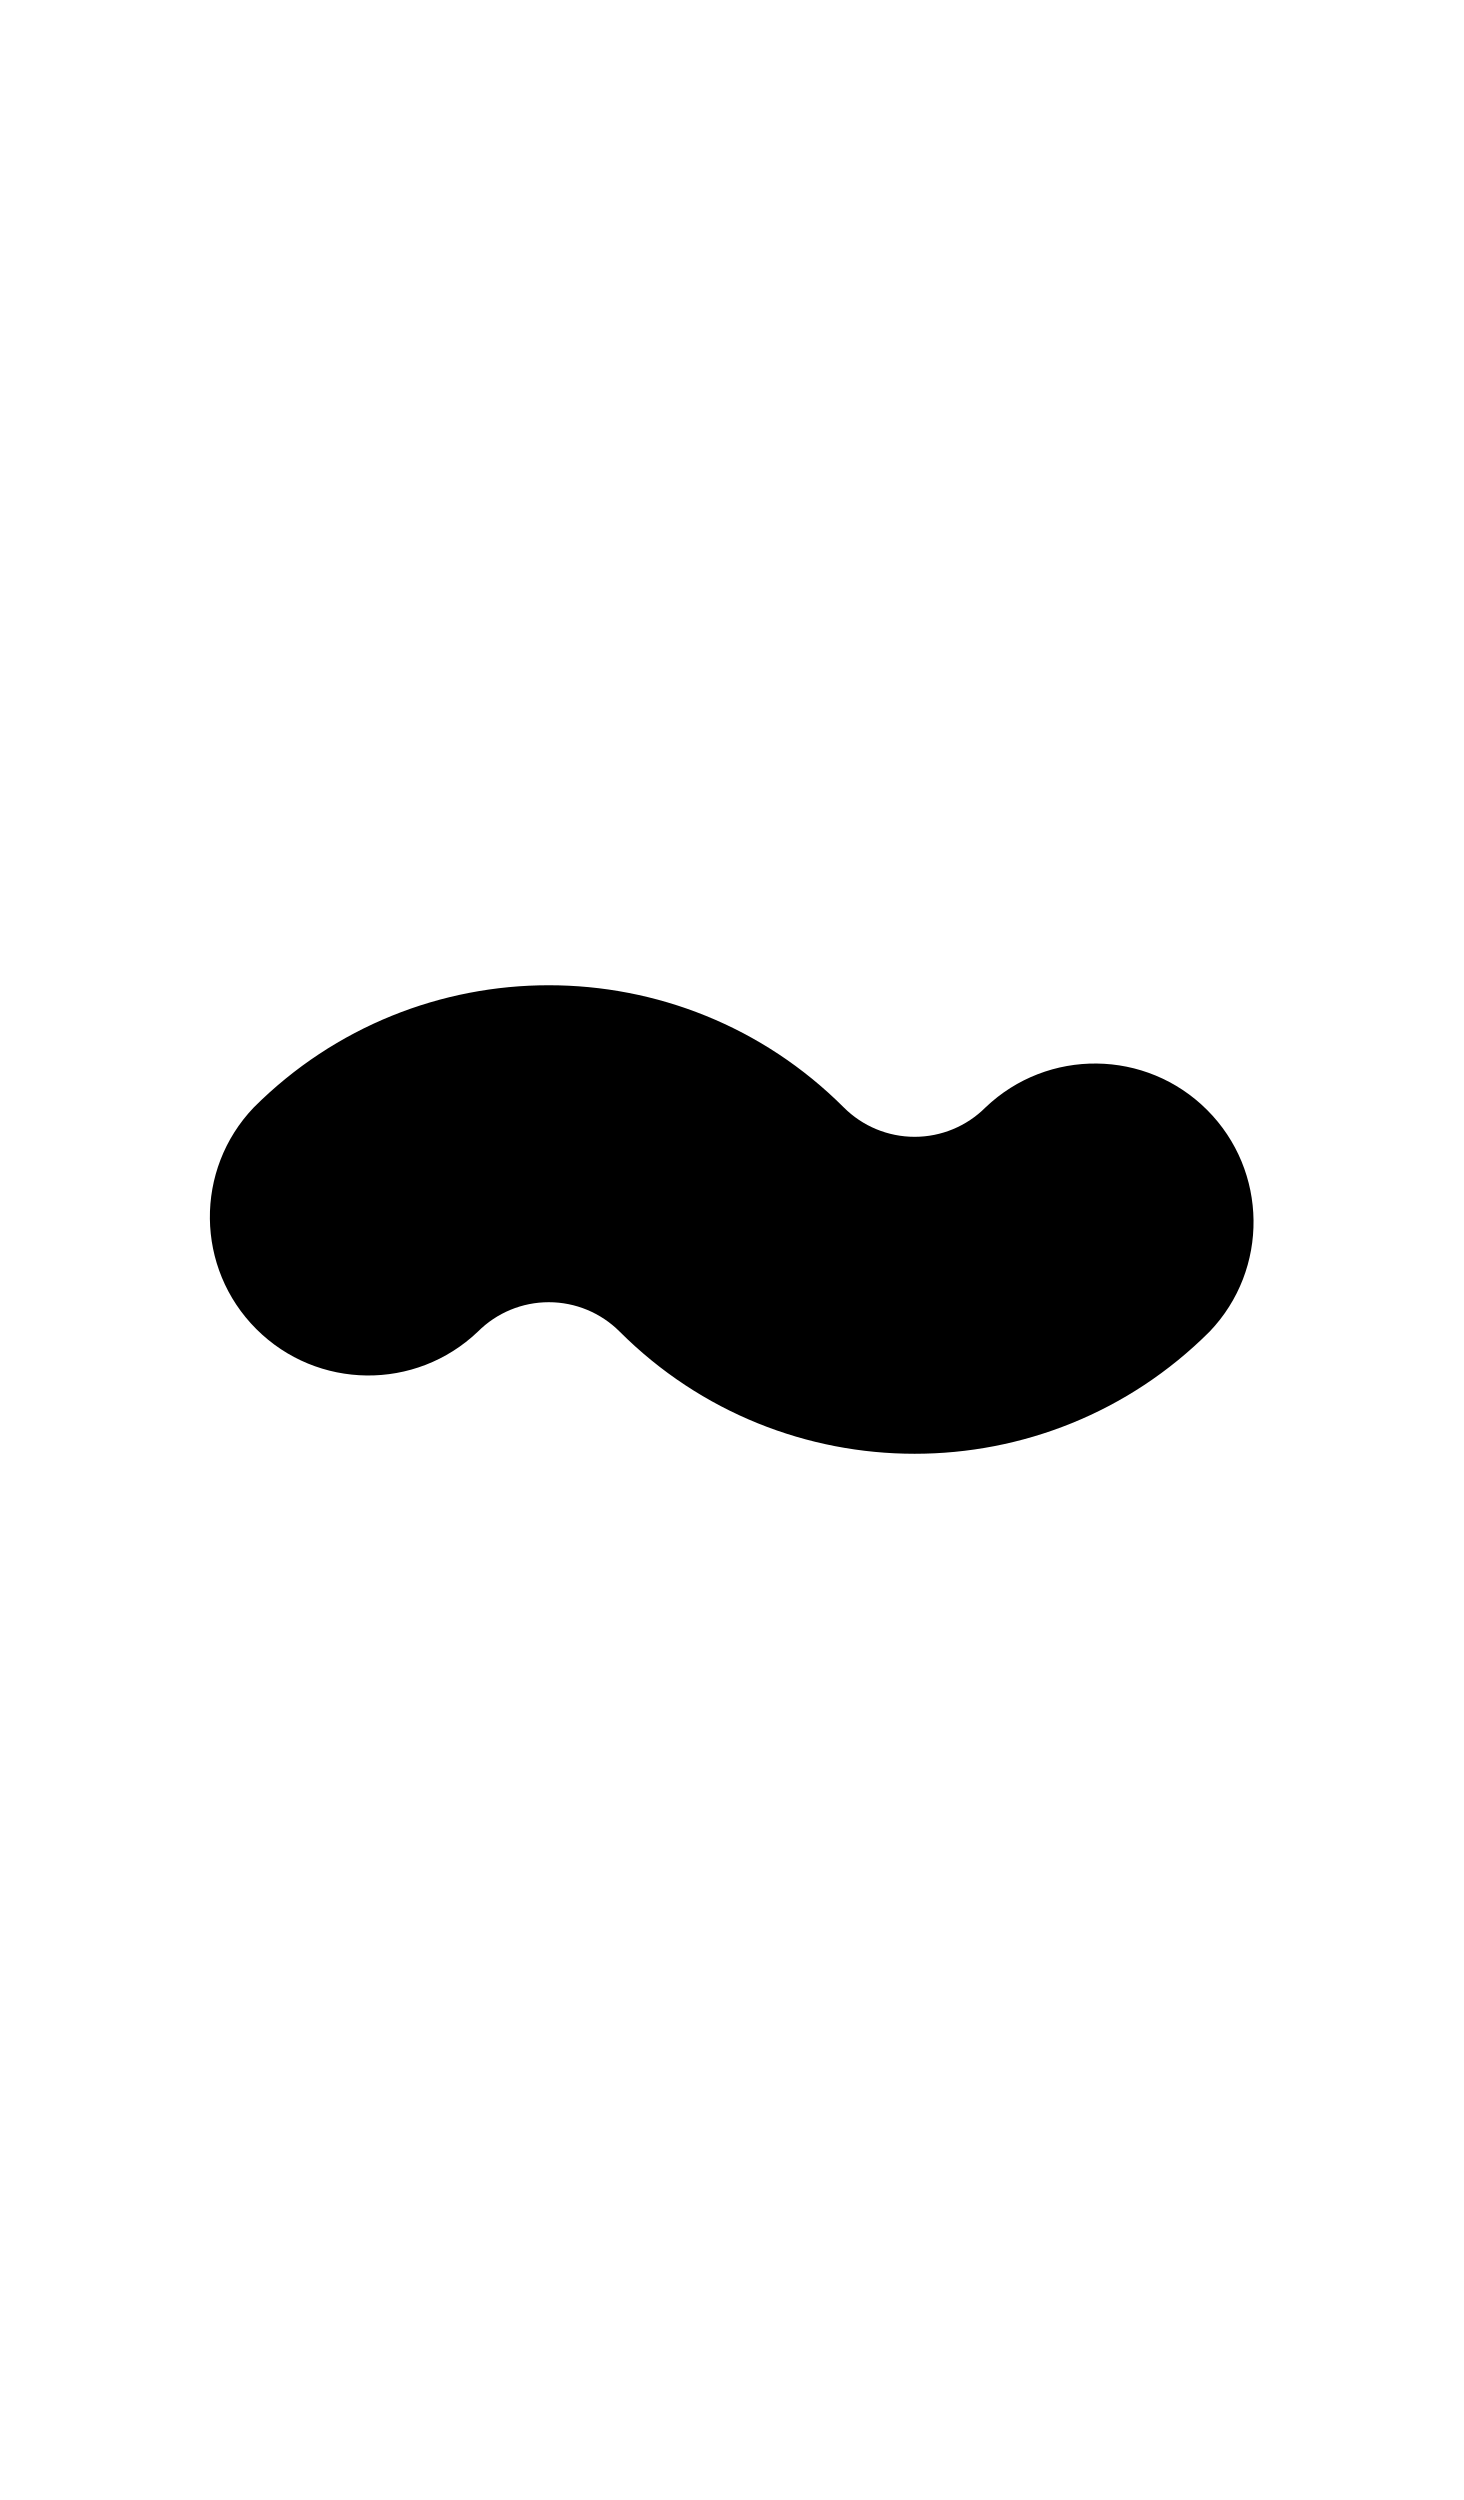
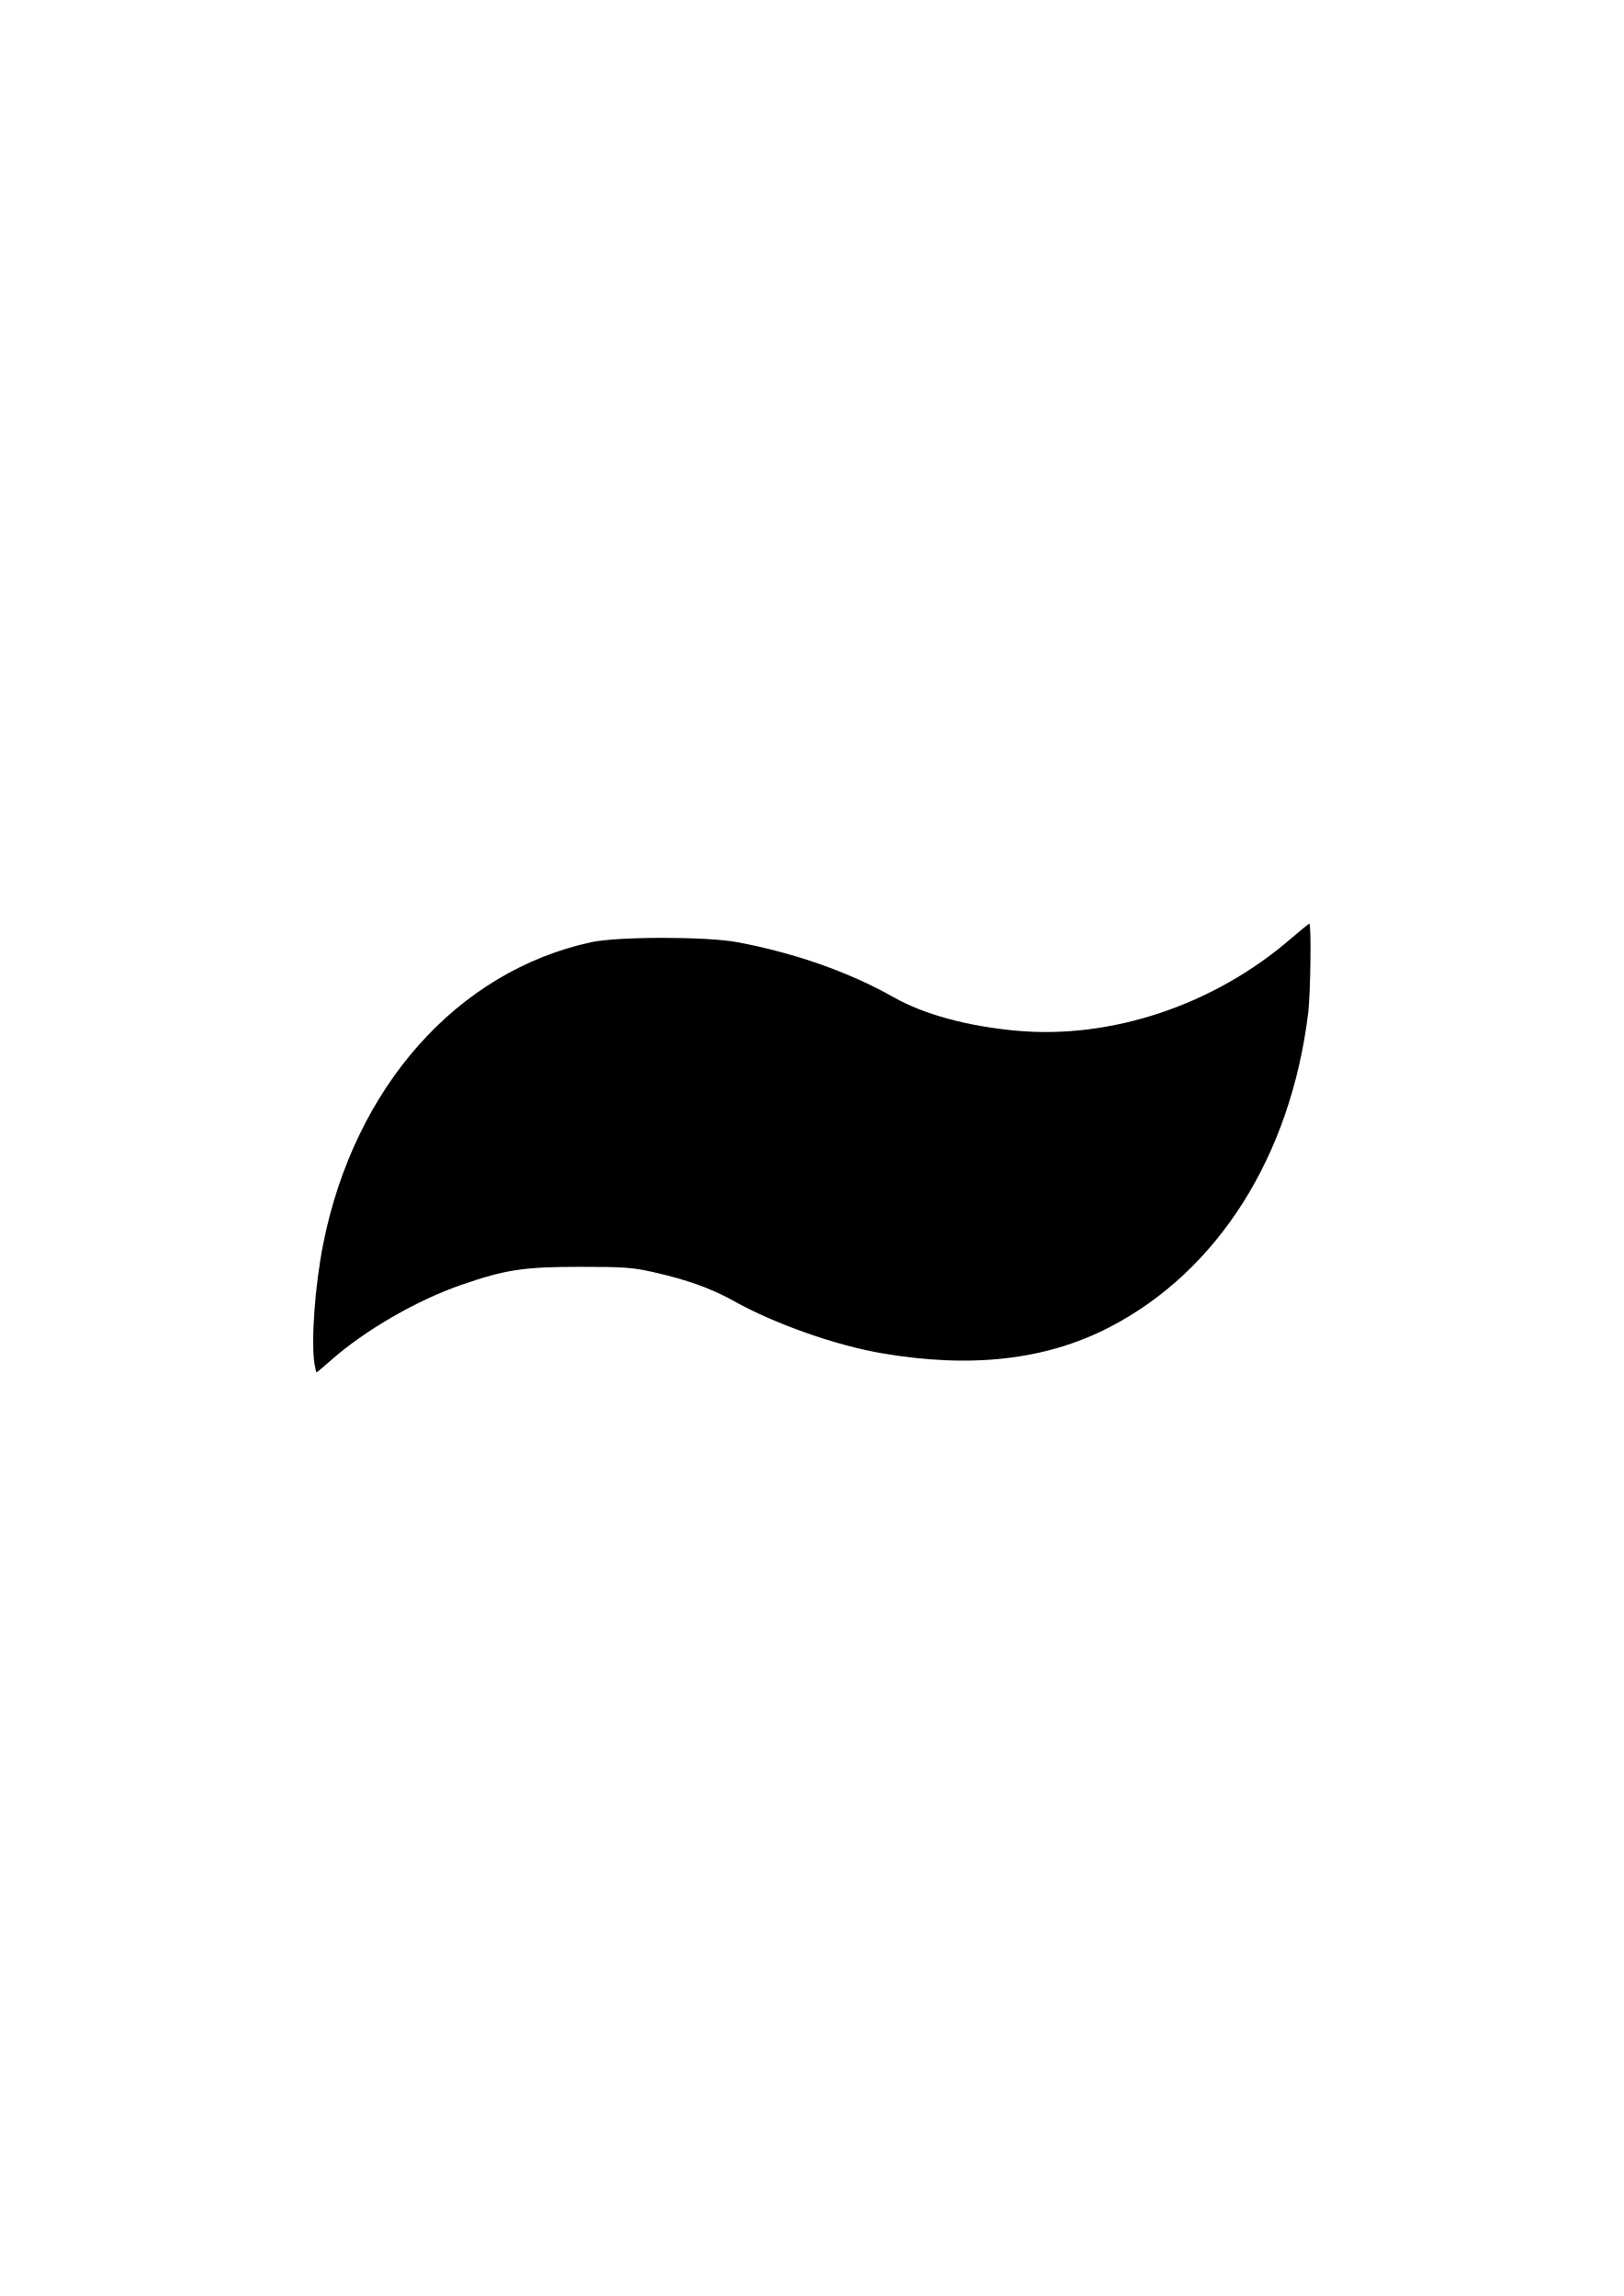
- <svg xmlns="http://www.w3.org/2000/svg" xmlns:html="http://www.w3.org/1999/xhtml" viewBox="-10 5 120 205" version="1.1">
-   <html:defs>
-     <html:style type="text/css">
- body { max-width: 400px; margin: auto; }
- .board { display: grid; grid-template-rows: repeat(3, 1fr); grid-template-columns: repeat(4, 1fr); grid-auto-flow: column; }
- .card { display: flex; flex-direction: column; justify-content: center; border: 1px solid black; border-radius: 10%; box-shadow: lightgray 3px 3px 3px; transition: box-shadow 0.1s ease 0s; padding: 10%; margin: 5%; }
- .message .card { display: inline-flex; height: 2em; width: 1.3em; padding: 0.1em; box-shadow: none; margin: 0px 0.2em; border-radius: 0.3em; vertical-align: middle; }
- .empty { border: medium none; box-shadow: none; }
- .selected { box-shadow: blue 0px 0px 7px; }
- .card svg { stroke-width: 3px; user-select: none; }
- .col0 svg { stroke: rgb(212, 183, 106); fill: rgb(212, 183, 106); }
- .col1 svg { stroke: rgb(119, 74, 142); fill: rgb(119, 74, 142); }
- .col2 svg { stroke: rgb(70, 140, 119); fill: rgb(70, 140, 119); }
- .sh0 svg { fill: none; }
- .sh1 svg { fill-opacity: 0.3; }</html:style>
-   </html:defs>
-   <g transform="translate(0 75)">
-     <path d="M20 30 m-9.19 -9.19 a13 13 0 0 0 18.38 18.38 a8.21 8.21 0 0 1 11.62 0 a34.21 34.21 0 0 0 48.38 0 a13 13 0 0 0 -18.38 -18.38 a8.21 8.21 0 0 1 -11.62 0 a34.21 34.21 0 0 0 -48.38 0" />
+ <svg xmlns="http://www.w3.org/2000/svg" width="210mm" height="297mm" viewBox="0 0 210 297" version="1.1" id="svg8">
+   <defs id="defs2">
+     </defs>
+   <g id="layer1">
+     <path id="path1029" d="m 40.679,176.44 c -0.474,-2.867 0.061,-10.223 1.134,-15.586 4.051,-20.25 17.308,-35.182 34.594,-38.965 3.453,-0.756 14.951,-0.762 18.962,-0.01 7.42,1.391 14.476,3.873 20.152,7.09 3.969,2.249 9.556,3.776 15.95,4.359 12.282,1.12 25.555,-3.329 35.455,-11.884 1.247,-1.078 2.335,-1.959 2.417,-1.959 0.27,0 0.156,9.011 -0.145,11.499 -2.248,18.568 -11.709,33.512 -25.803,40.751 -8.174,4.199 -17.816,5.288 -29.351,3.316 -5.961,-1.019 -13.886,-3.816 -19.106,-6.742 -2.926,-1.64 -6.111,-2.783 -10.493,-3.763 -2.669,-0.597 -3.74,-0.674 -9.474,-0.674 -7.245,0 -9.603,0.36 -15.326,2.341 -5.725,1.981 -12.432,5.857 -16.798,9.707 -0.998,0.88 -1.853,1.599 -1.902,1.599 -0.048,0 -0.168,-0.485 -0.266,-1.077 z" style="fill:#000000;stroke-width:0.287" />
  </g>
</svg>
